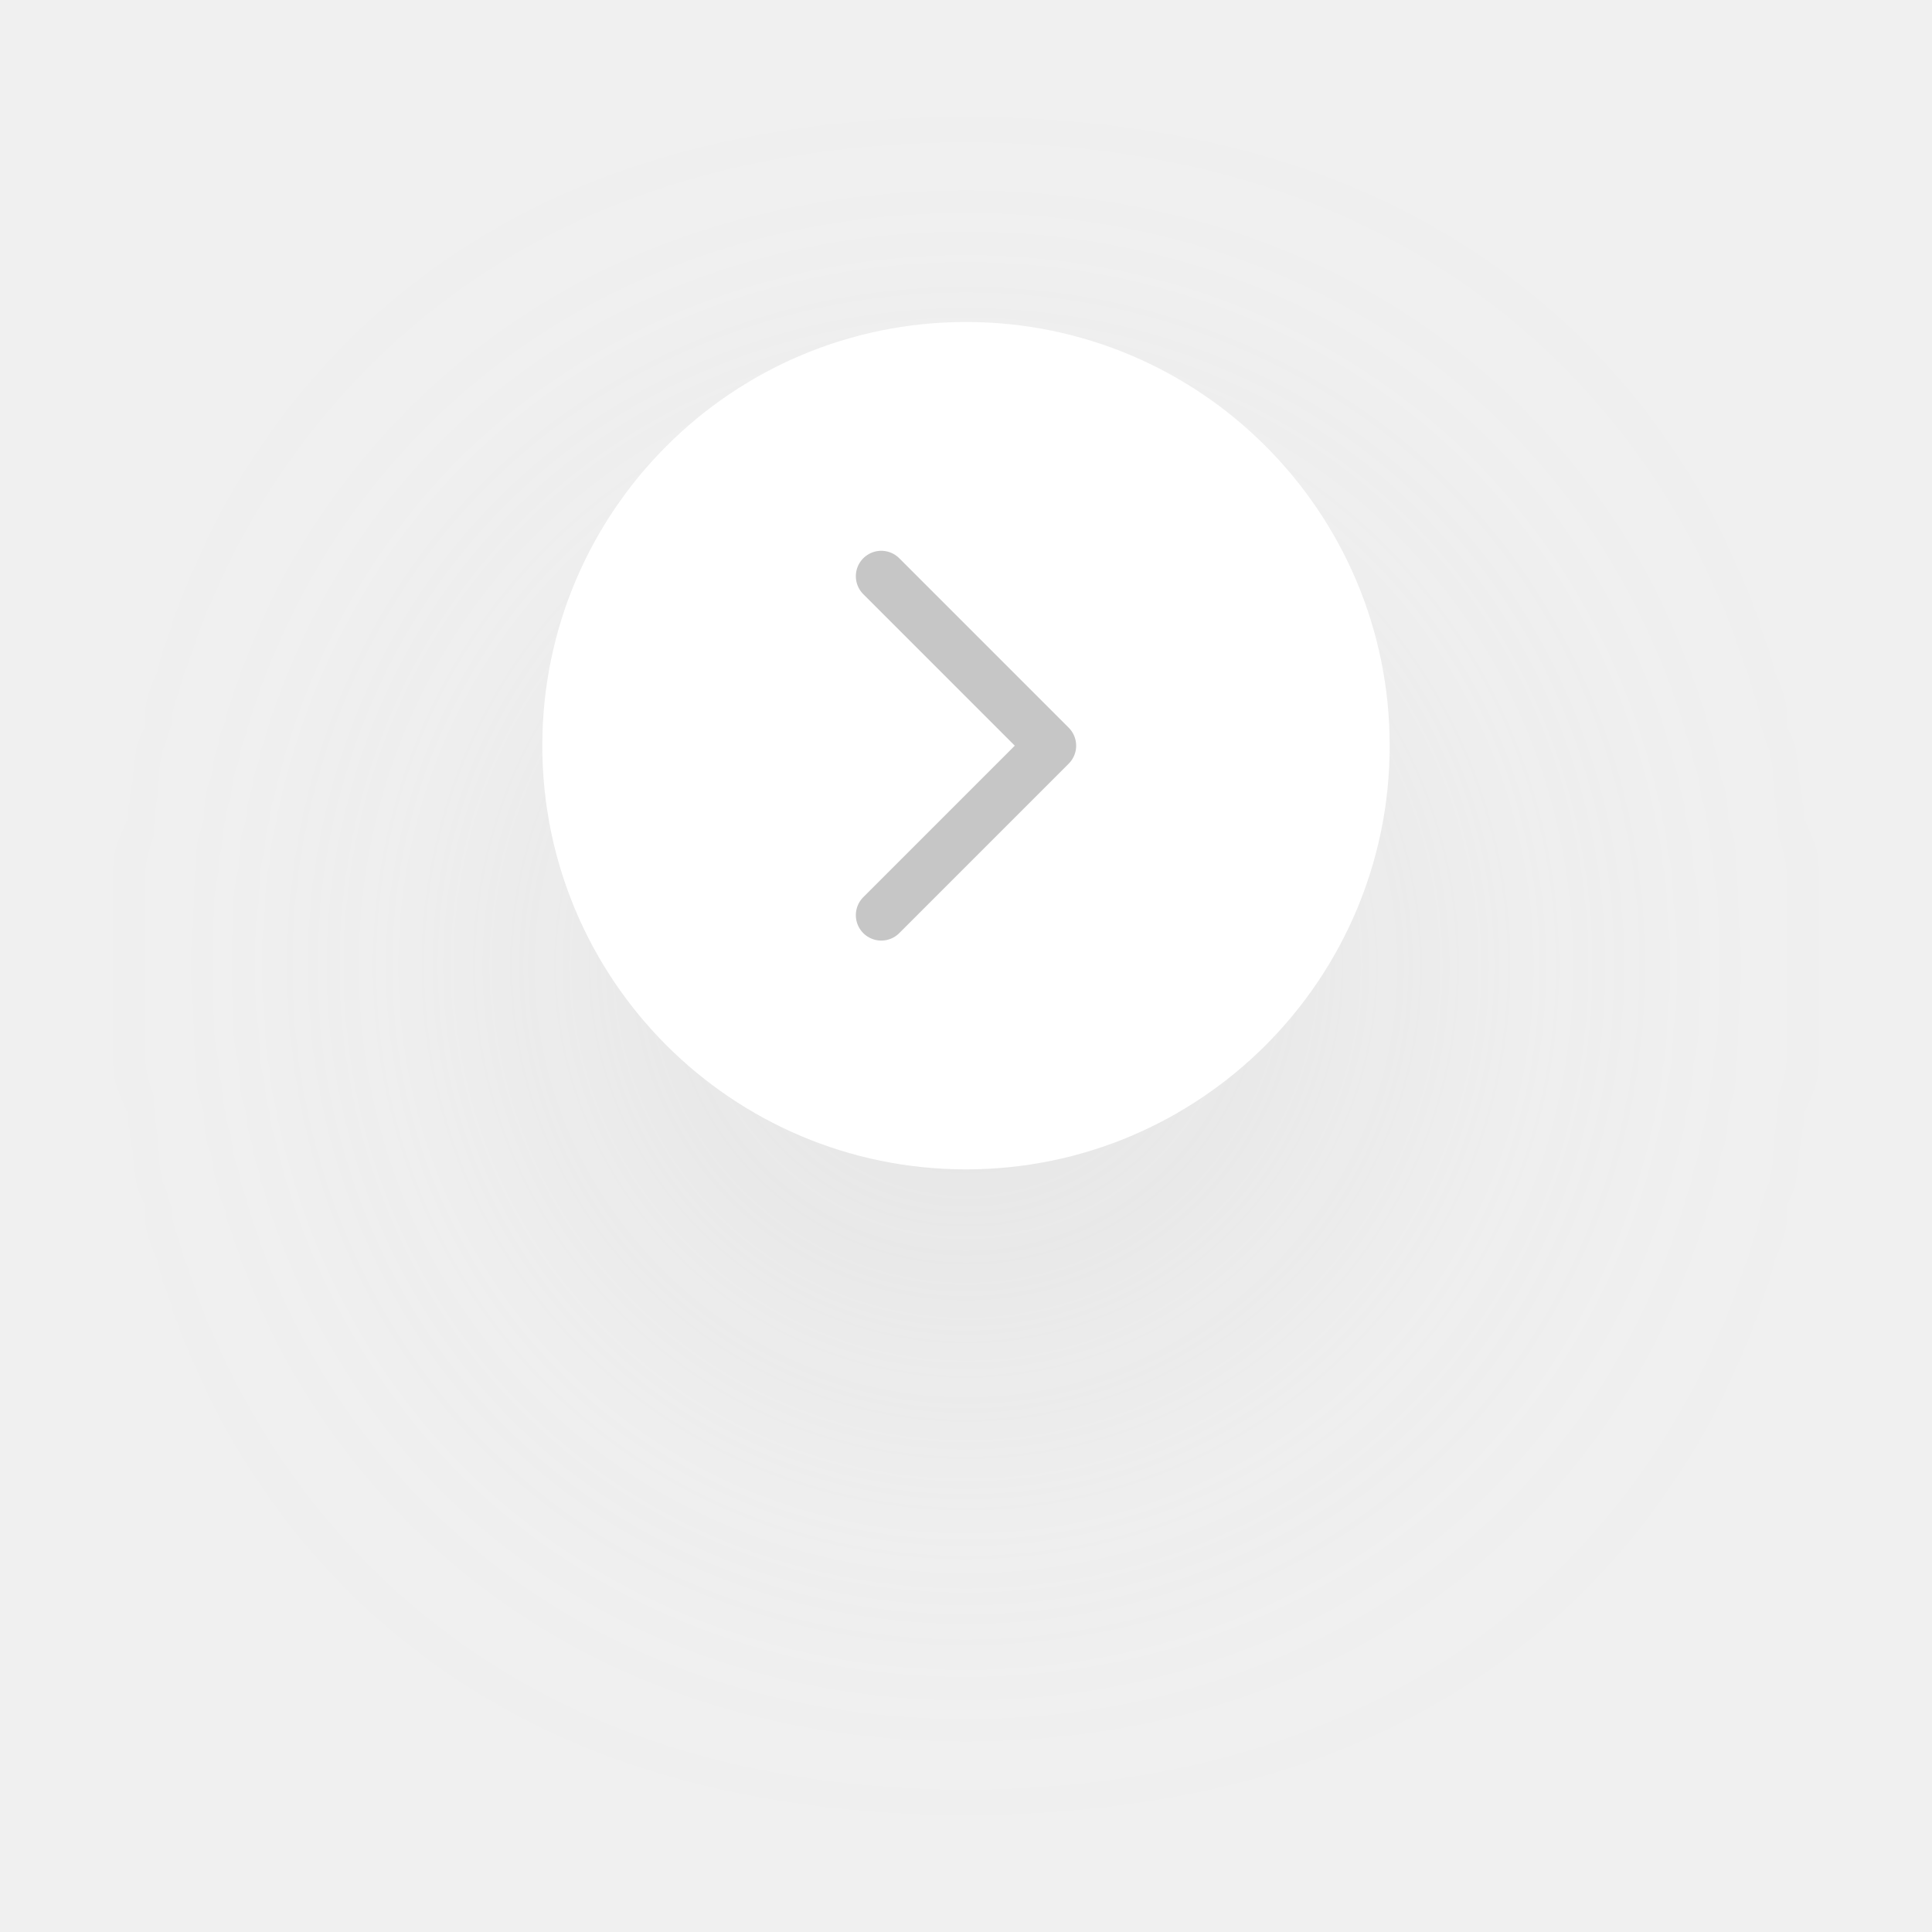
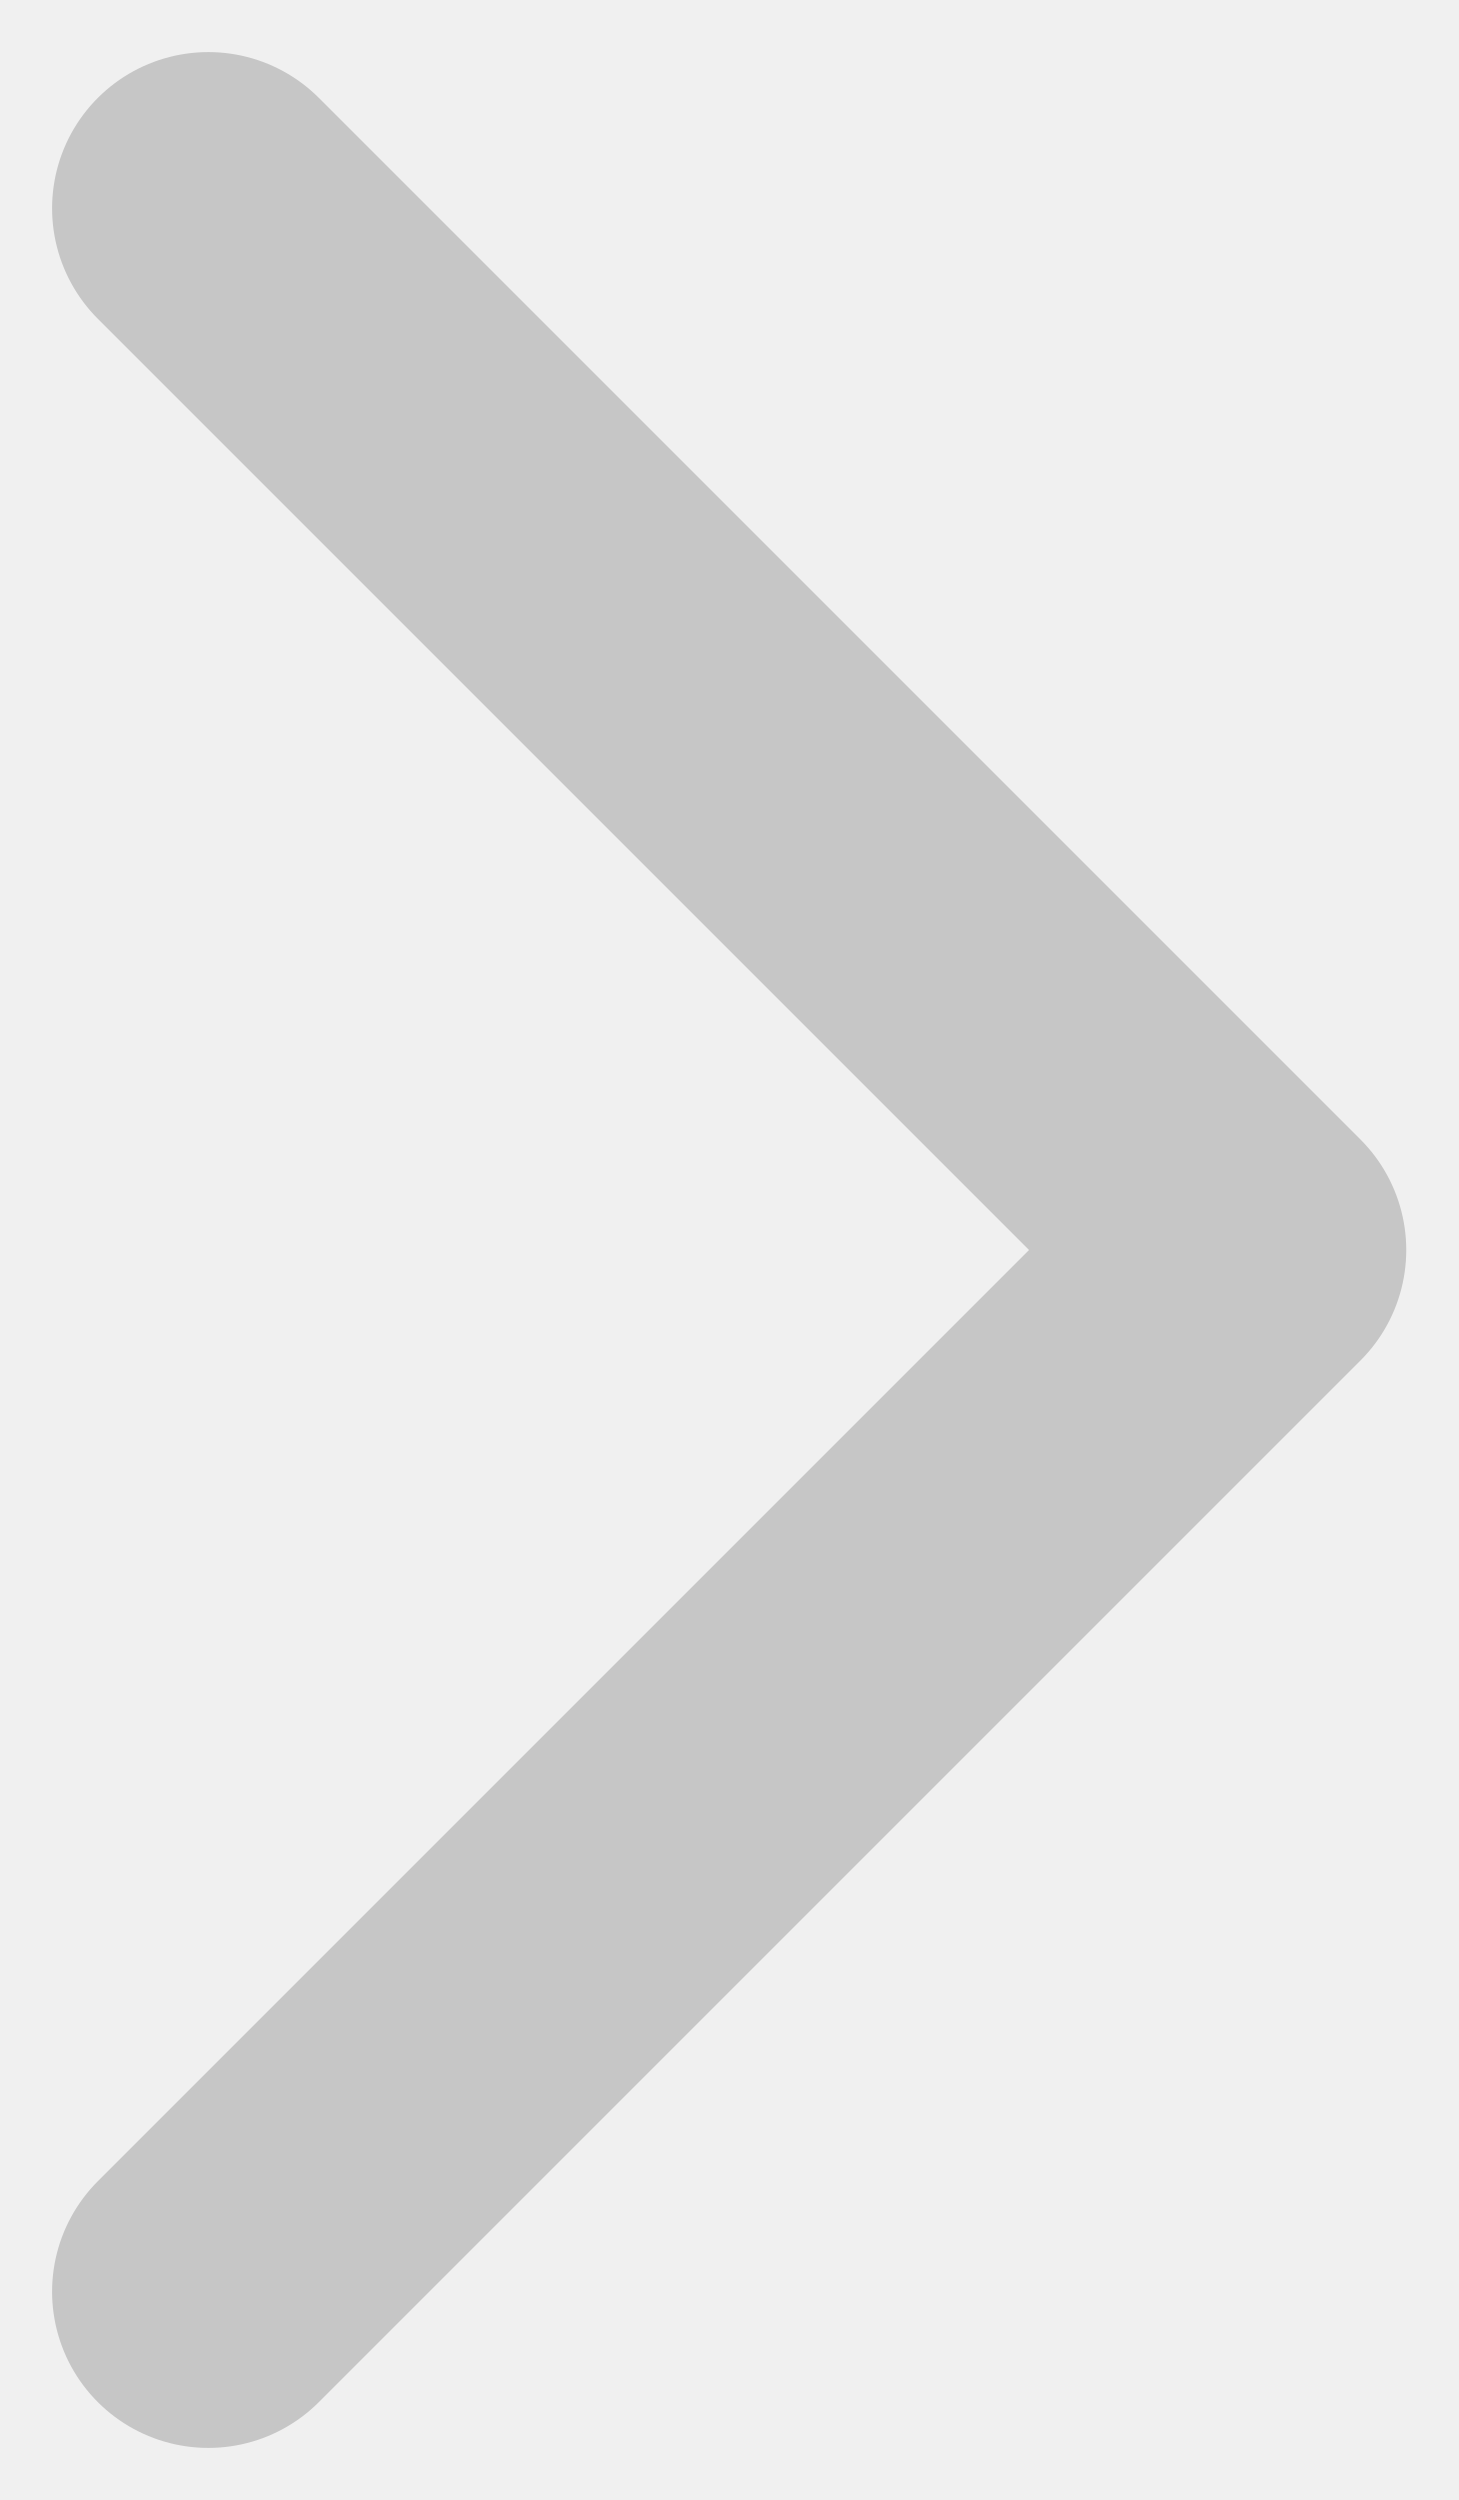
- <svg xmlns="http://www.w3.org/2000/svg" width="114" height="114" viewBox="0 0 114 114" fill="none">
-   <g filter="url(#filter0_d_1_15622)">
-     <circle r="25" transform="matrix(-1 8.74228e-08 8.74228e-08 1 57 44)" fill="white" />
-   </g>
-   <path d="M52 34L62 44L52 54" stroke="#C6C6C6" stroke-width="3" stroke-linecap="round" stroke-linejoin="round" />
-   <defs>
-     <filter id="filter0_d_1_15622" x="0" y="0" width="114" height="114" filterUnits="userSpaceOnUse" color-interpolation-filters="sRGB">
-       <feFlood flood-opacity="0" result="BackgroundImageFix" />
-       <feColorMatrix in="SourceAlpha" type="matrix" values="0 0 0 0 0 0 0 0 0 0 0 0 0 0 0 0 0 0 127 0" result="hardAlpha" />
-       <feOffset dy="13" />
-       <feGaussianBlur stdDeviation="16" />
-       <feColorMatrix type="matrix" values="0 0 0 0 0.775 0 0 0 0 0.775 0 0 0 0 0.775 0 0 0 0.25 0" />
-       <feBlend mode="normal" in2="BackgroundImageFix" result="effect1_dropShadow_1_15622" />
-       <feBlend mode="normal" in="SourceGraphic" in2="effect1_dropShadow_1_15622" result="shape" />
-     </filter>
-   </defs>
+ <svg xmlns="http://www.w3.org/2000/svg" width="14" height="24" viewBox="0 0 14 24" fill="none">
+   <path d="M2 2L12 12L2 22" stroke="#C6C6C6" stroke-width="3" stroke-linecap="round" stroke-linejoin="round" />
</svg>
